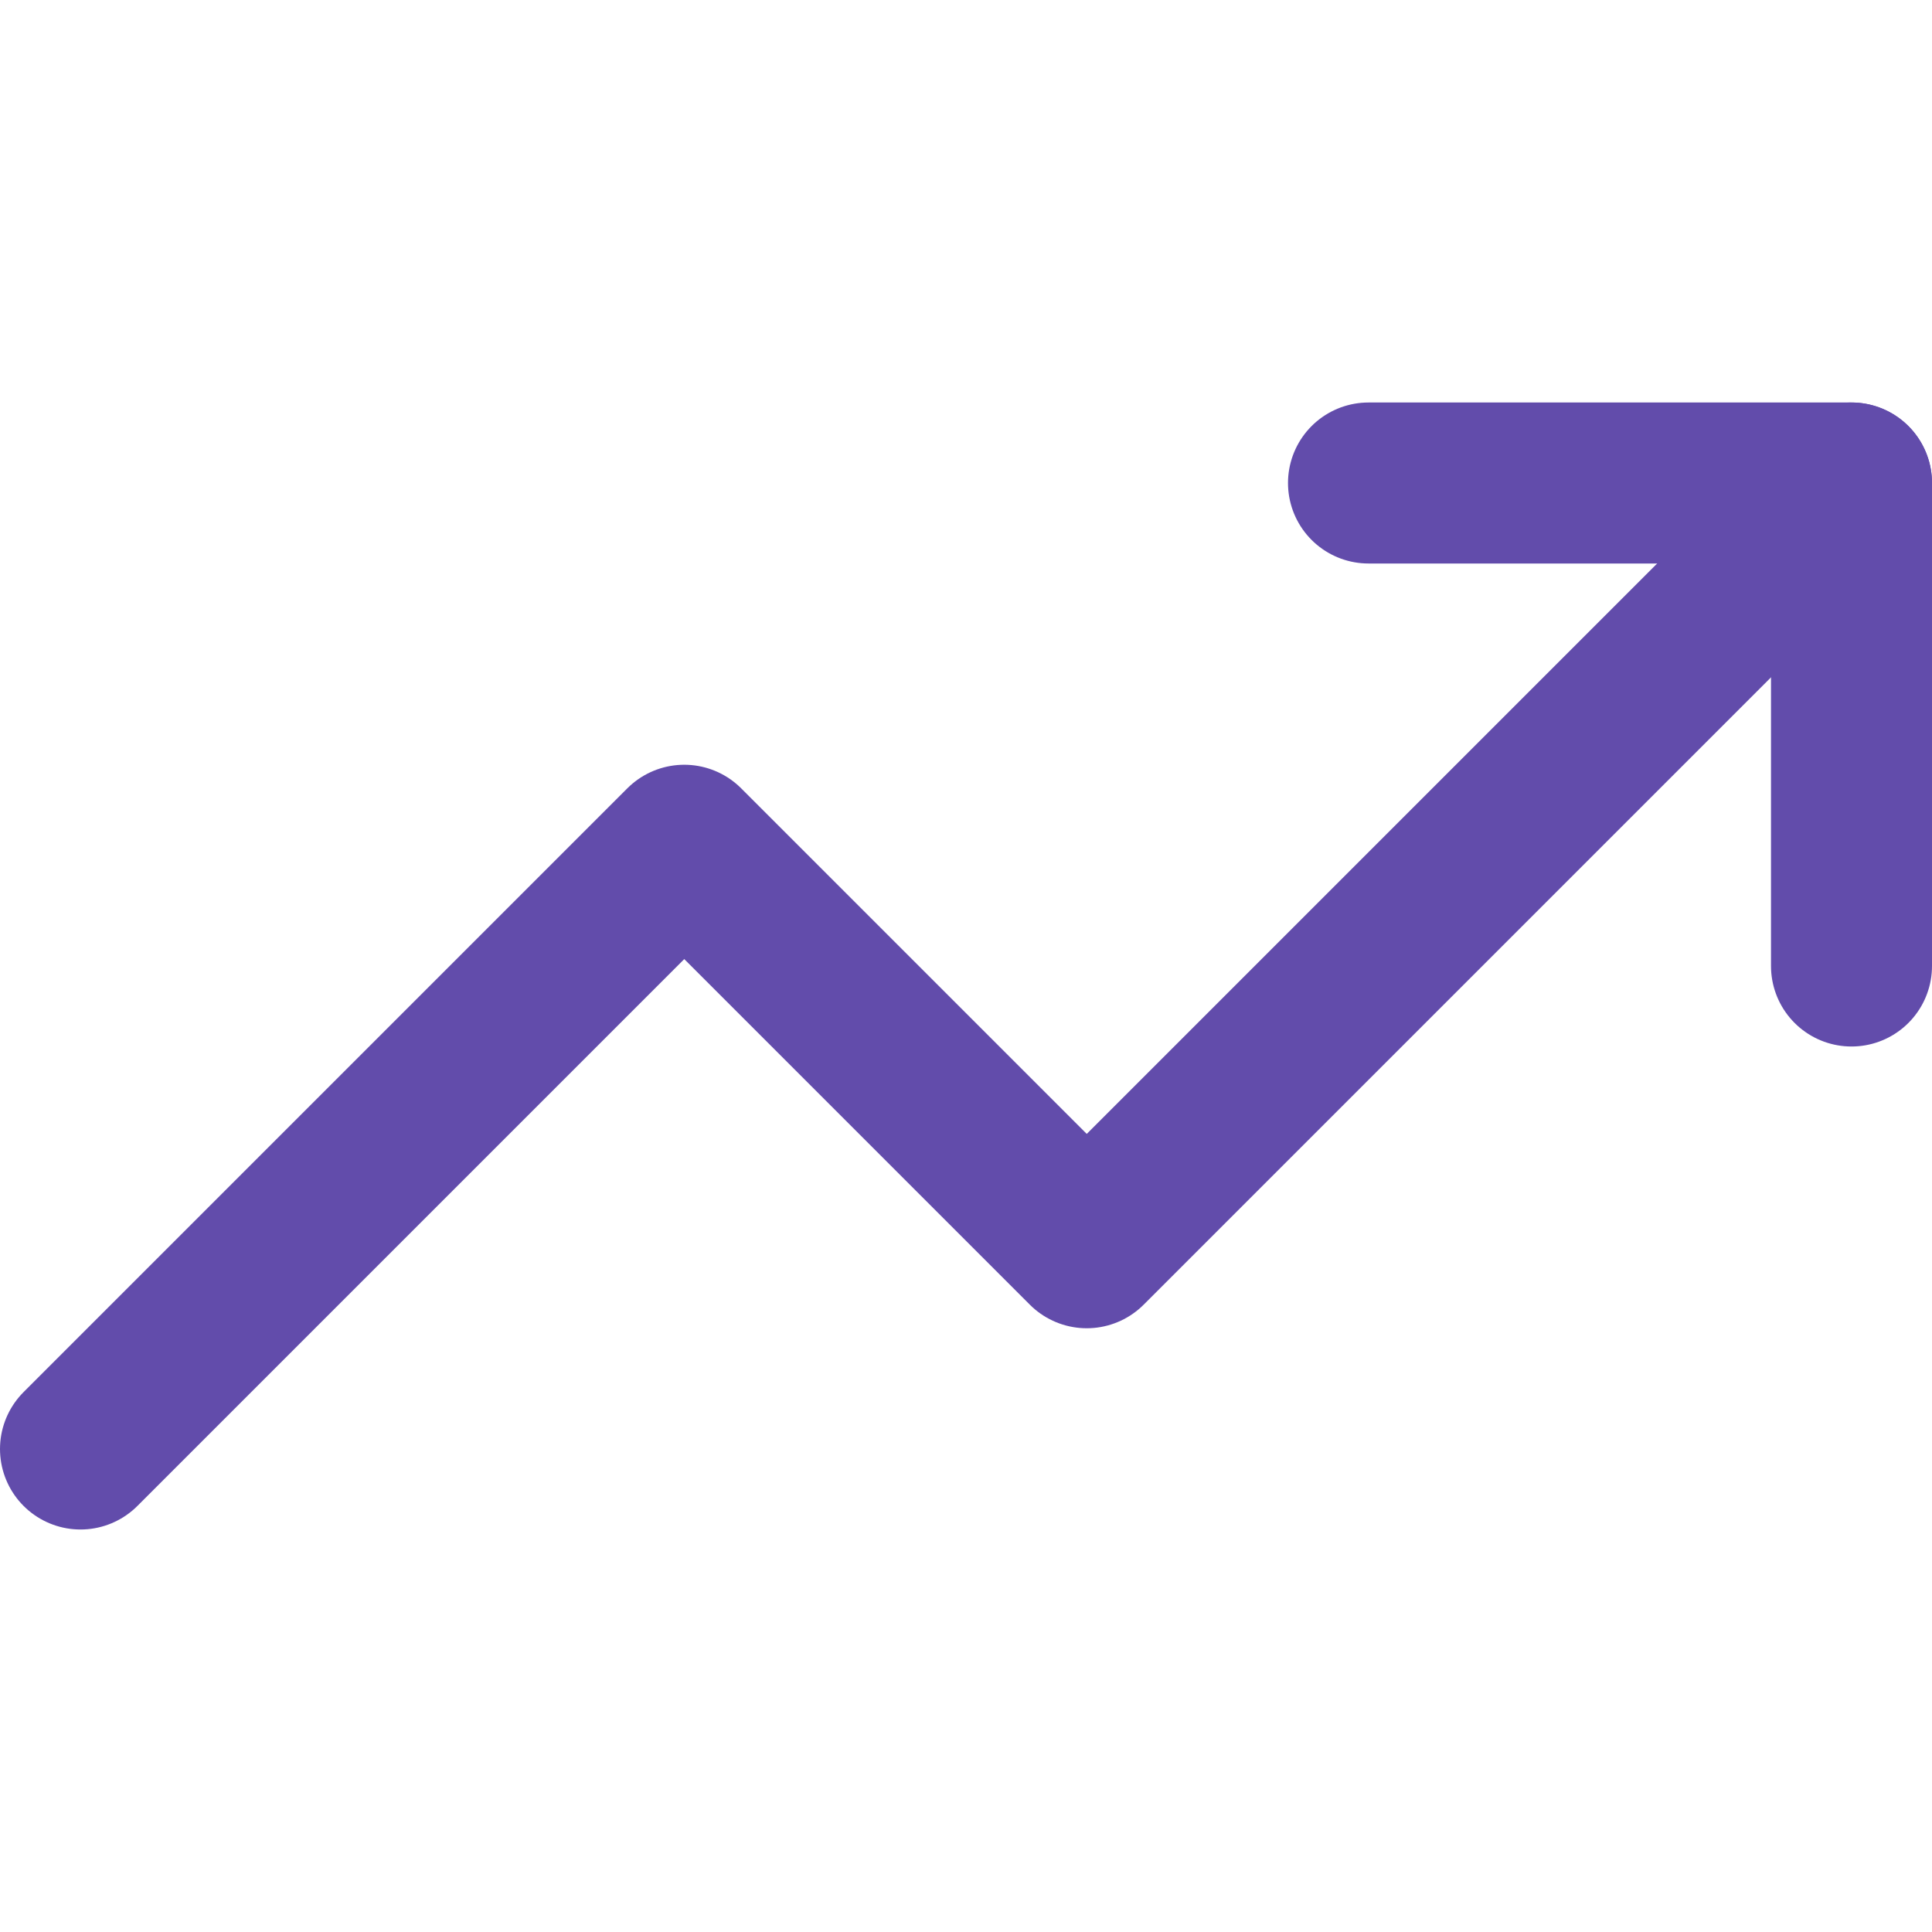
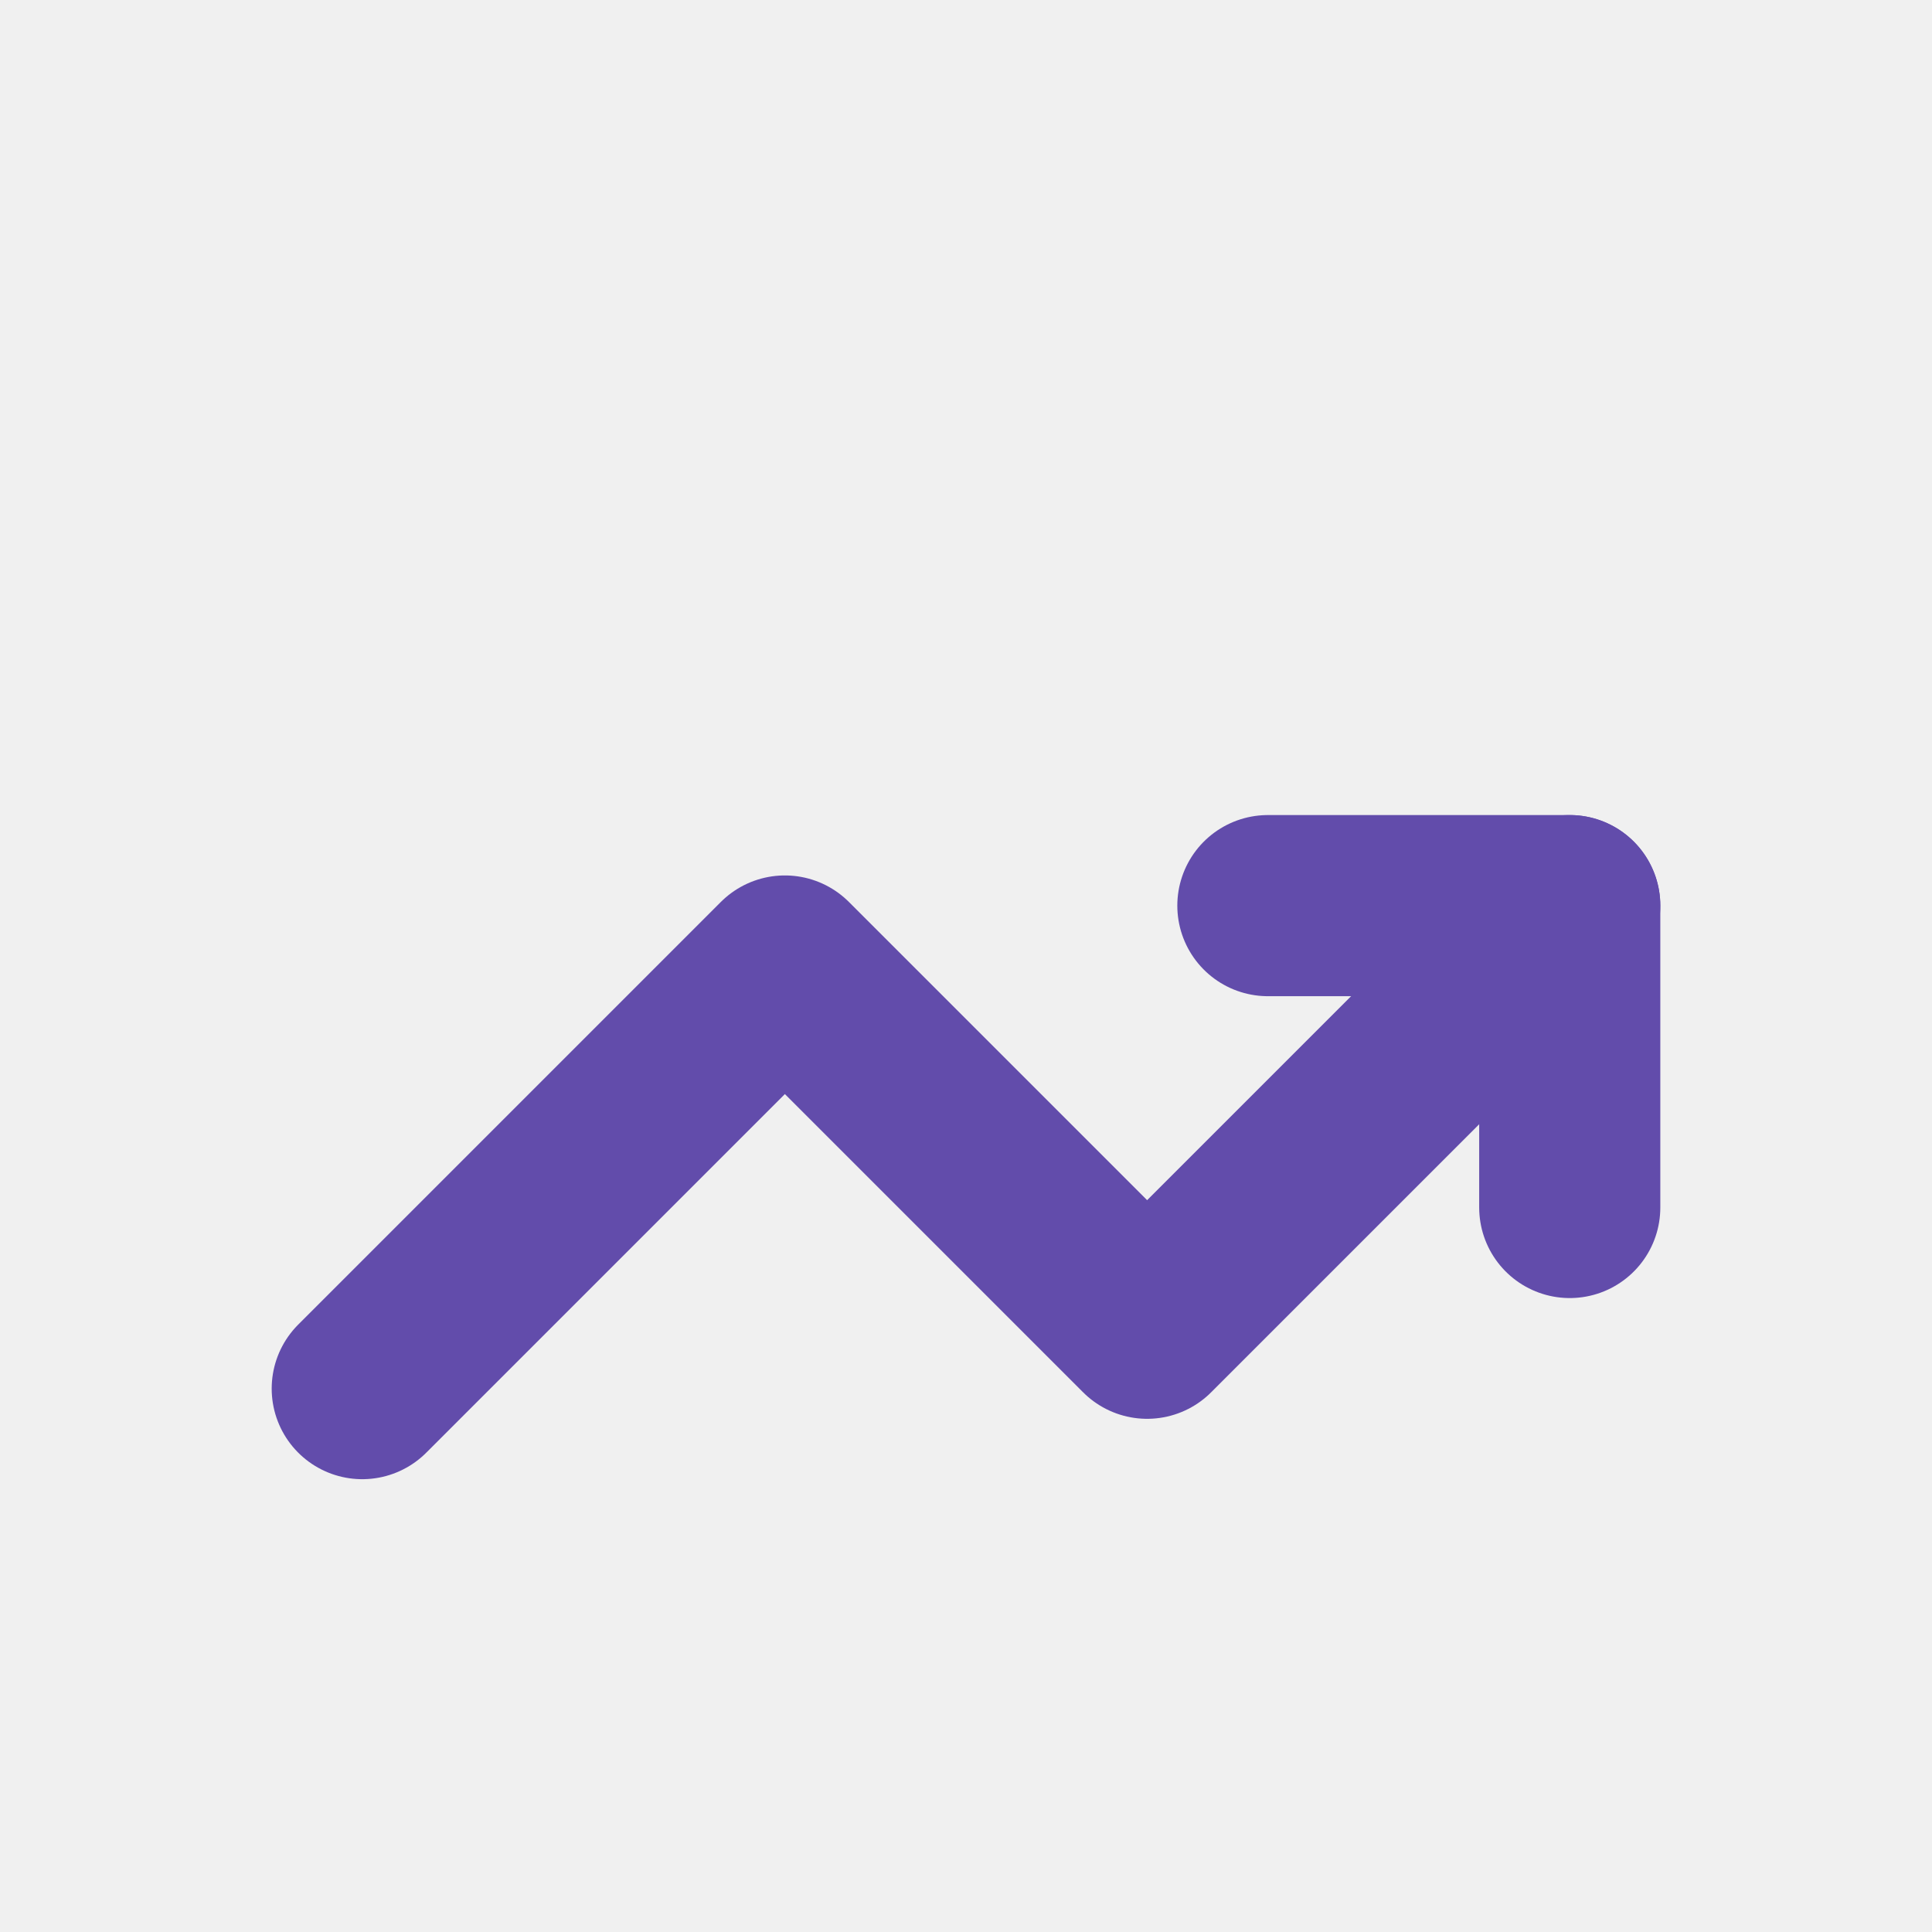
- <svg xmlns="http://www.w3.org/2000/svg" width="24" height="24" viewBox="0 0 24 24" fill="none">
-   <rect width="24" height="24" fill="white" />
-   <polyline points="23 6 13.5 15.5 8.5 10.5 1 18" stroke="#624CAB" stroke-width="2" stroke-linecap="round" stroke-linejoin="round" />
-   <polyline points="17 6 23 6 23 12" stroke="#624CAB" stroke-width="2" stroke-linecap="round" stroke-linejoin="round" />
+ <svg xmlns="http://www.w3.org/2000/svg" width="256" height="256" viewBox="0 0 256 256" fill="none">
+   <path d="M48 184L104 128L152 176L208 120" stroke="#624CAB" stroke-width="24" stroke-linecap="round" stroke-linejoin="round" />
+   <path d="M168 120H208V160" stroke="#624CAB" stroke-width="24" stroke-linecap="round" stroke-linejoin="round" />
</svg>
